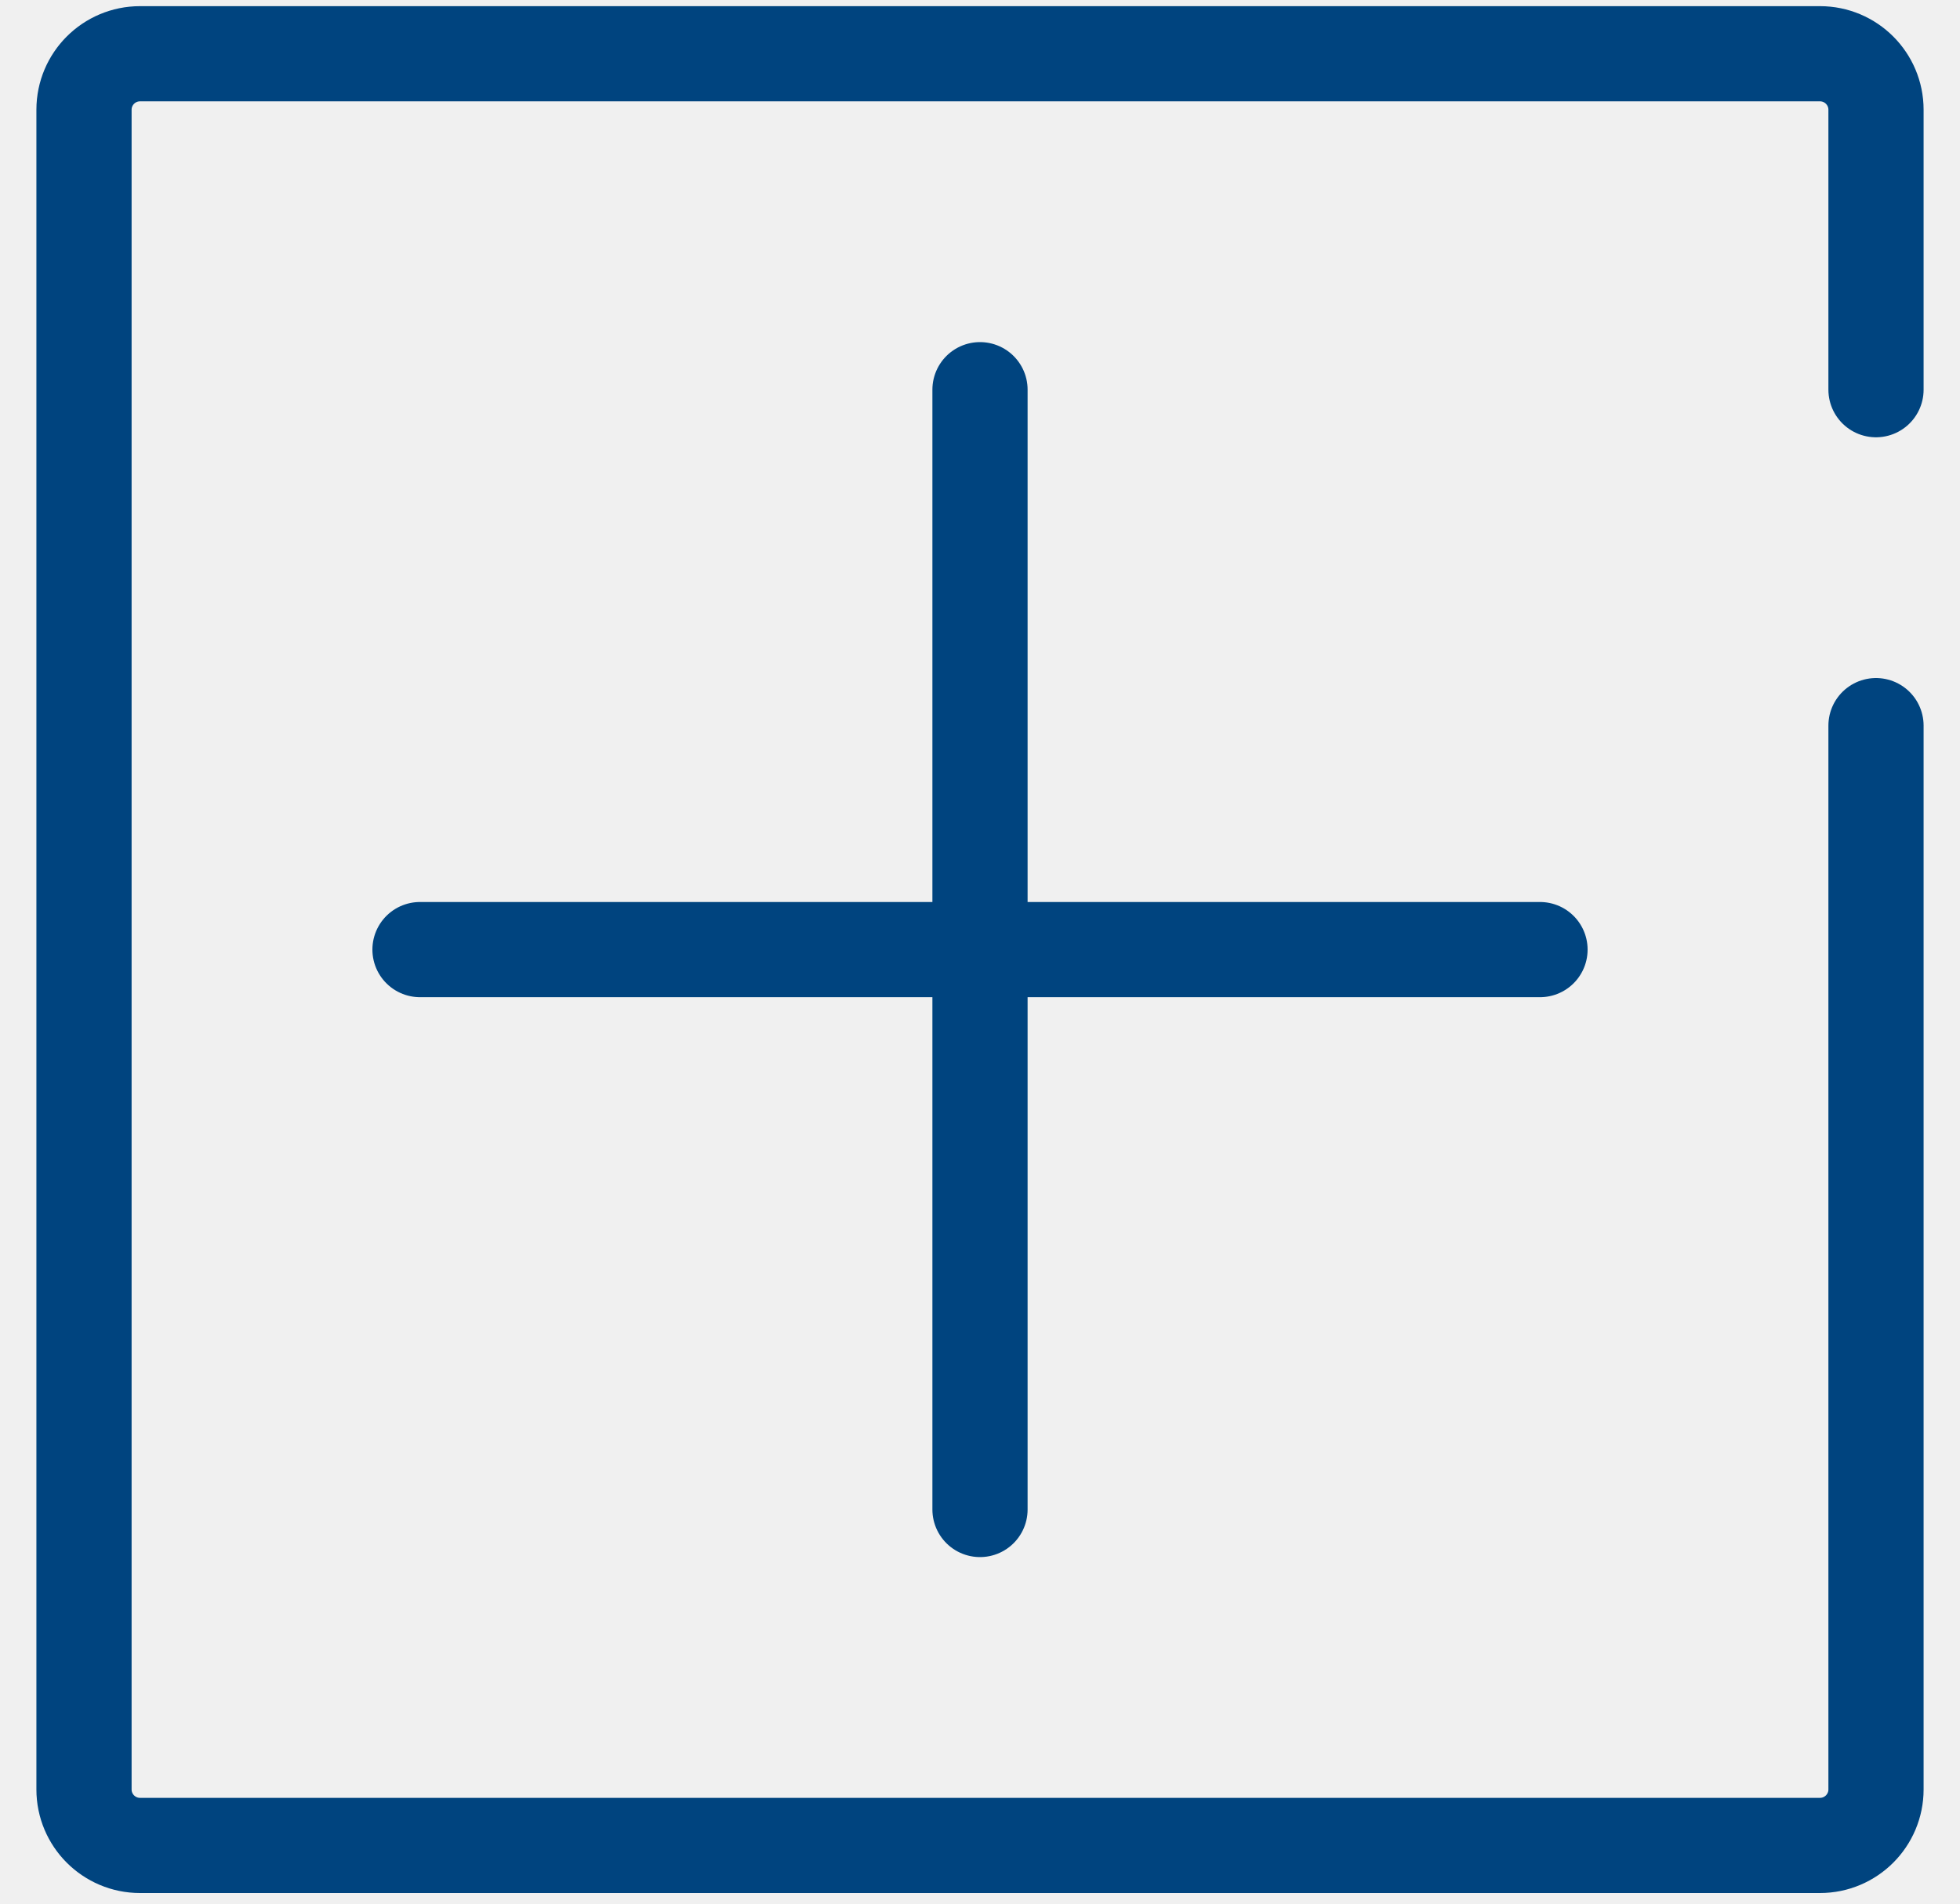
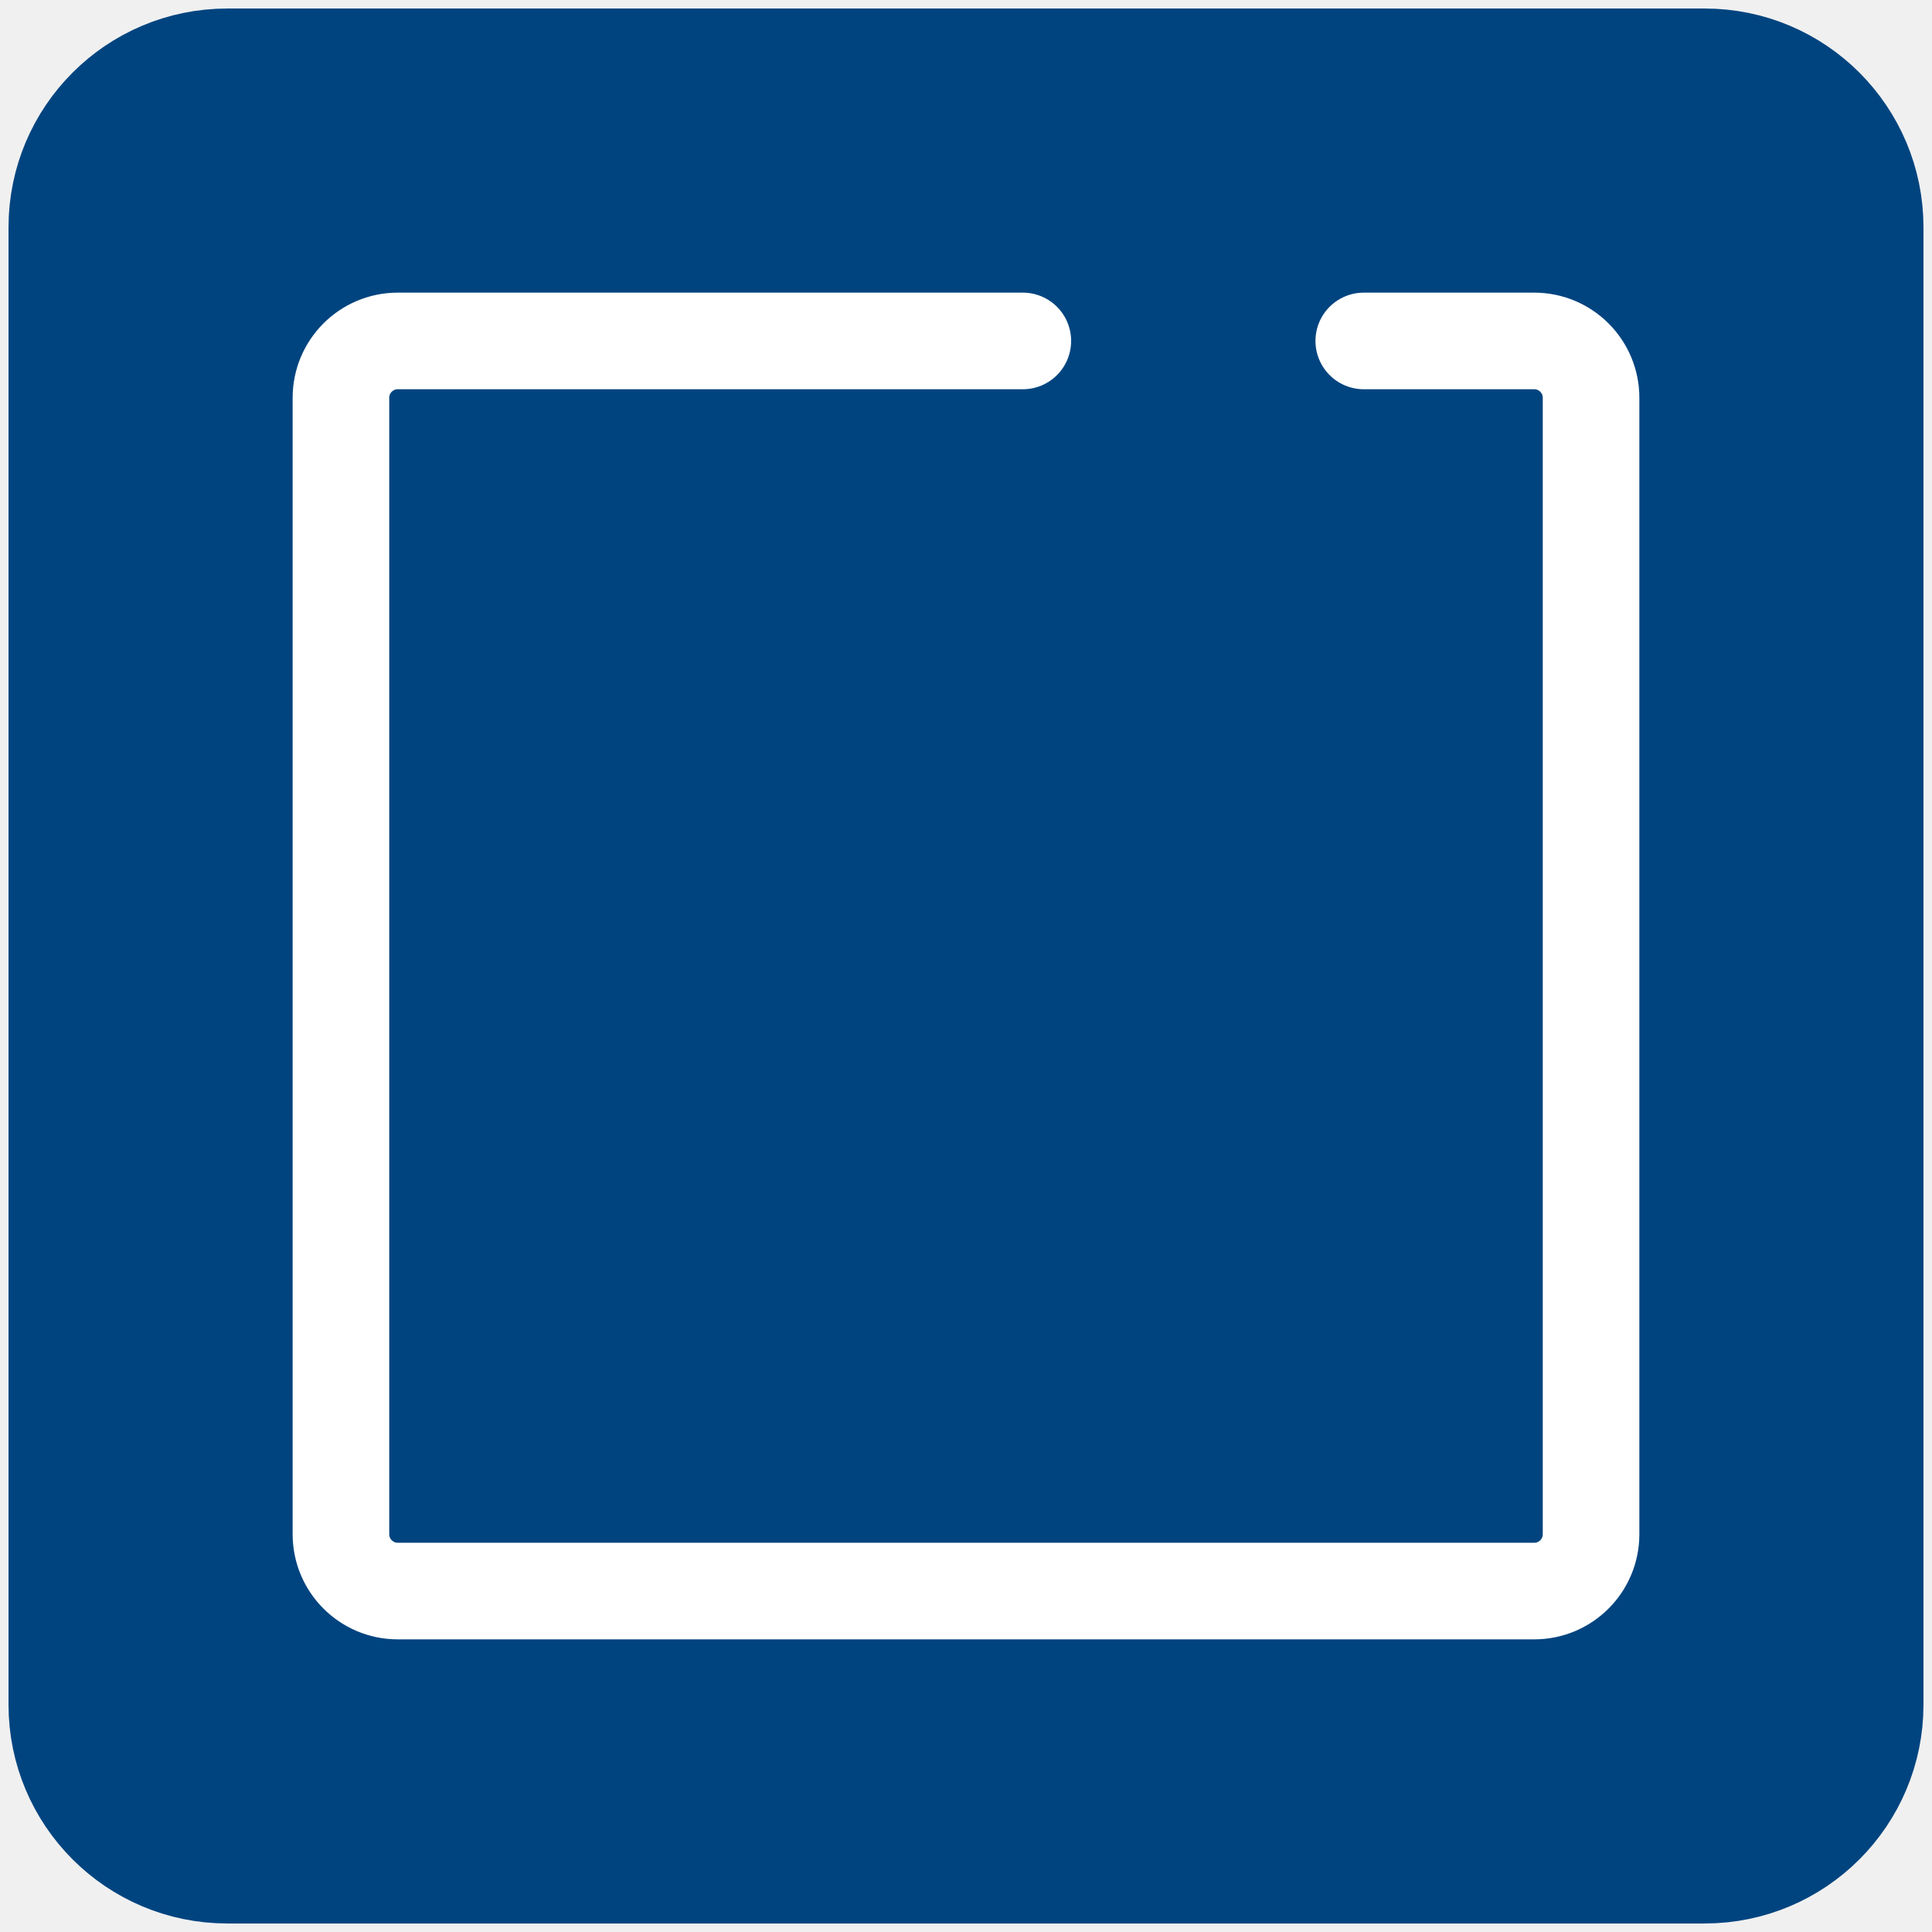
- <svg xmlns="http://www.w3.org/2000/svg" width="35" height="34" viewBox="0 0 35 34" fill="none">
-   <path d="M33.5 12.96L33.5 31.96C33.5 32.512 33.052 32.96 32.5 32.96L2.5 32.96C1.948 32.96 1.5 32.512 1.5 31.96L1.5 1.96C1.5 1.408 1.948 0.96 2.5 0.96L32.5 0.96C33.052 0.96 33.5 1.408 33.5 1.96L33.5 6.96" stroke="#00447F" stroke-width="1.7" stroke-linecap="round" />
-   <path d="M17.5 6.96V26.96" stroke="#00447F" stroke-width="1.7" stroke-linecap="round" />
-   <path d="M27.5 16.96L7.5 16.96" stroke="#00447F" stroke-width="1.7" stroke-linecap="round" />
+ <svg xmlns="http://www.w3.org/2000/svg" width="34px" height="34px" viewBox="0 0 34 34" version="1.1">
+   <g id="component:-featured-image" stroke="none" stroke-width="1" fill="none" fill-rule="evenodd">
+     <g id="section" transform="translate(1, 1)" stroke-width="1.7">
+       <rect id="Rectangle" stroke="#00447F" fill="#00447F" x="0" y="0" width="32" height="32" rx="3" />
+       <path d="M17,5 L6,5 C5.448,5 5,5.448 5,6 L5,26 C5,26.552 5.448,27 6,27 L26,27 C26.552,27 27,26.552 27,26 L27,6 C27,5.448 26.552,5 26,5 L23,5" id="Path" stroke="#FFFFFF" stroke-linecap="round" stroke-linejoin="round" />
+     </g>
+   </g>
</svg>
